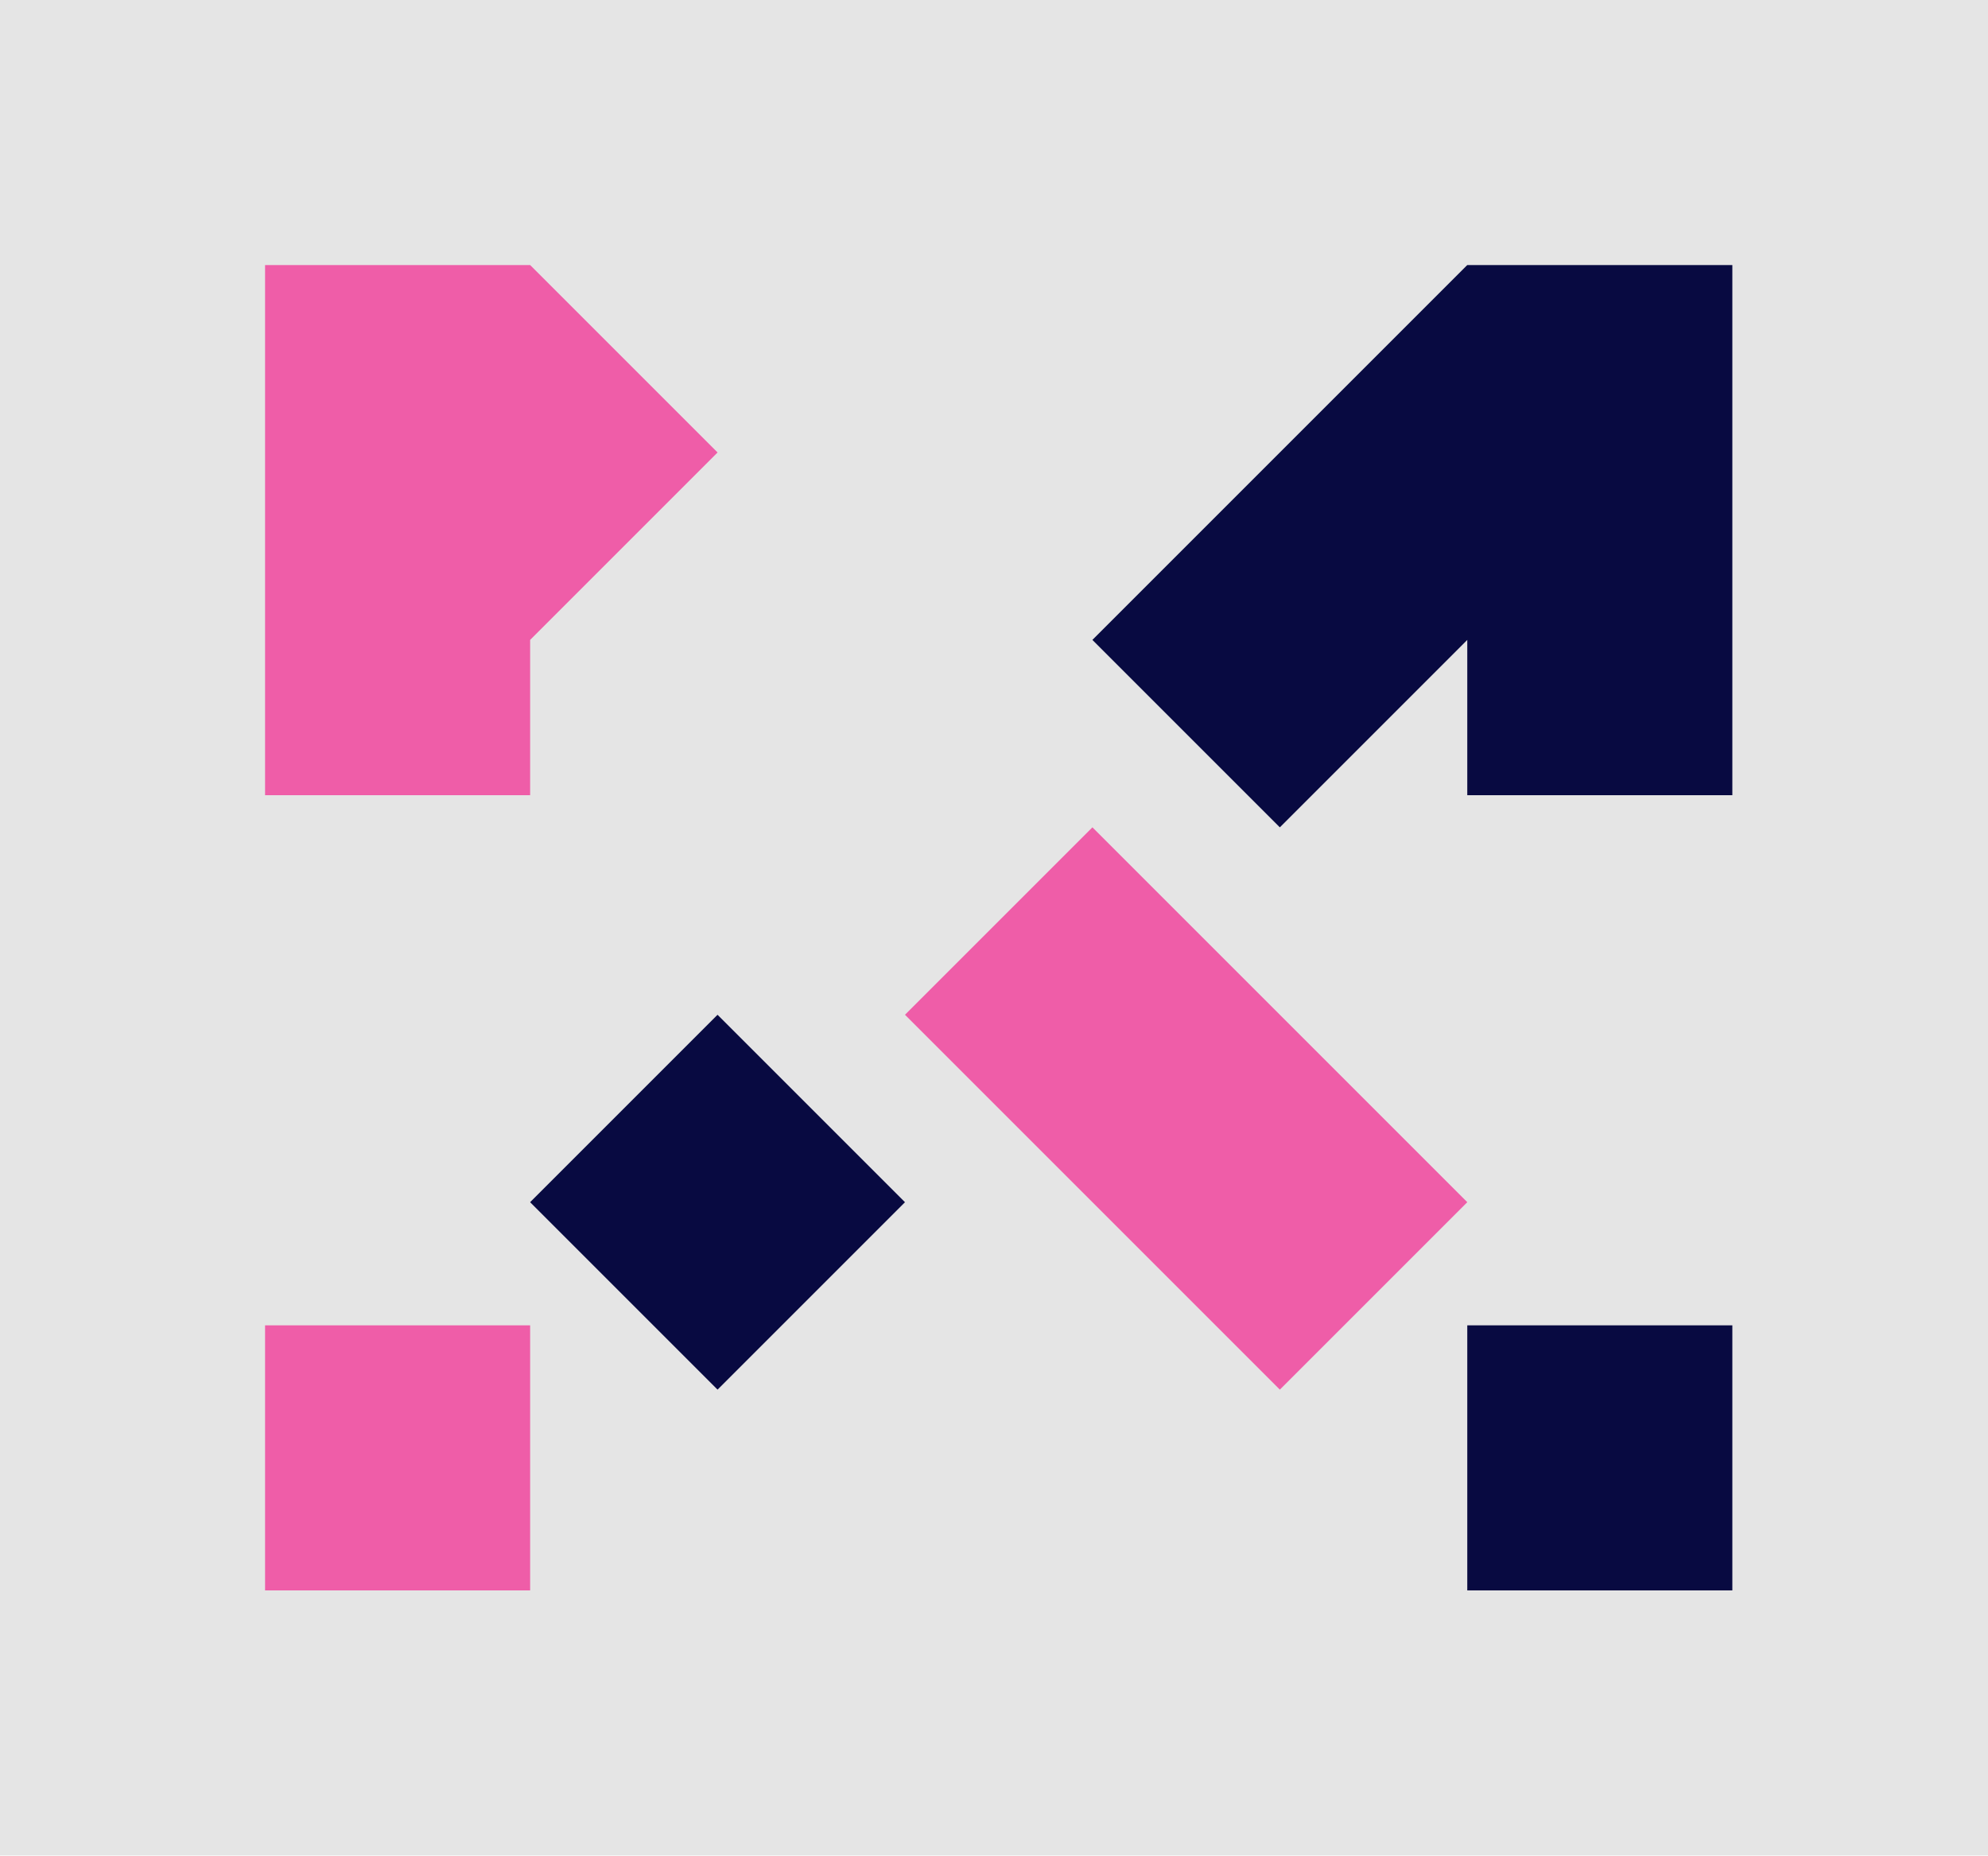
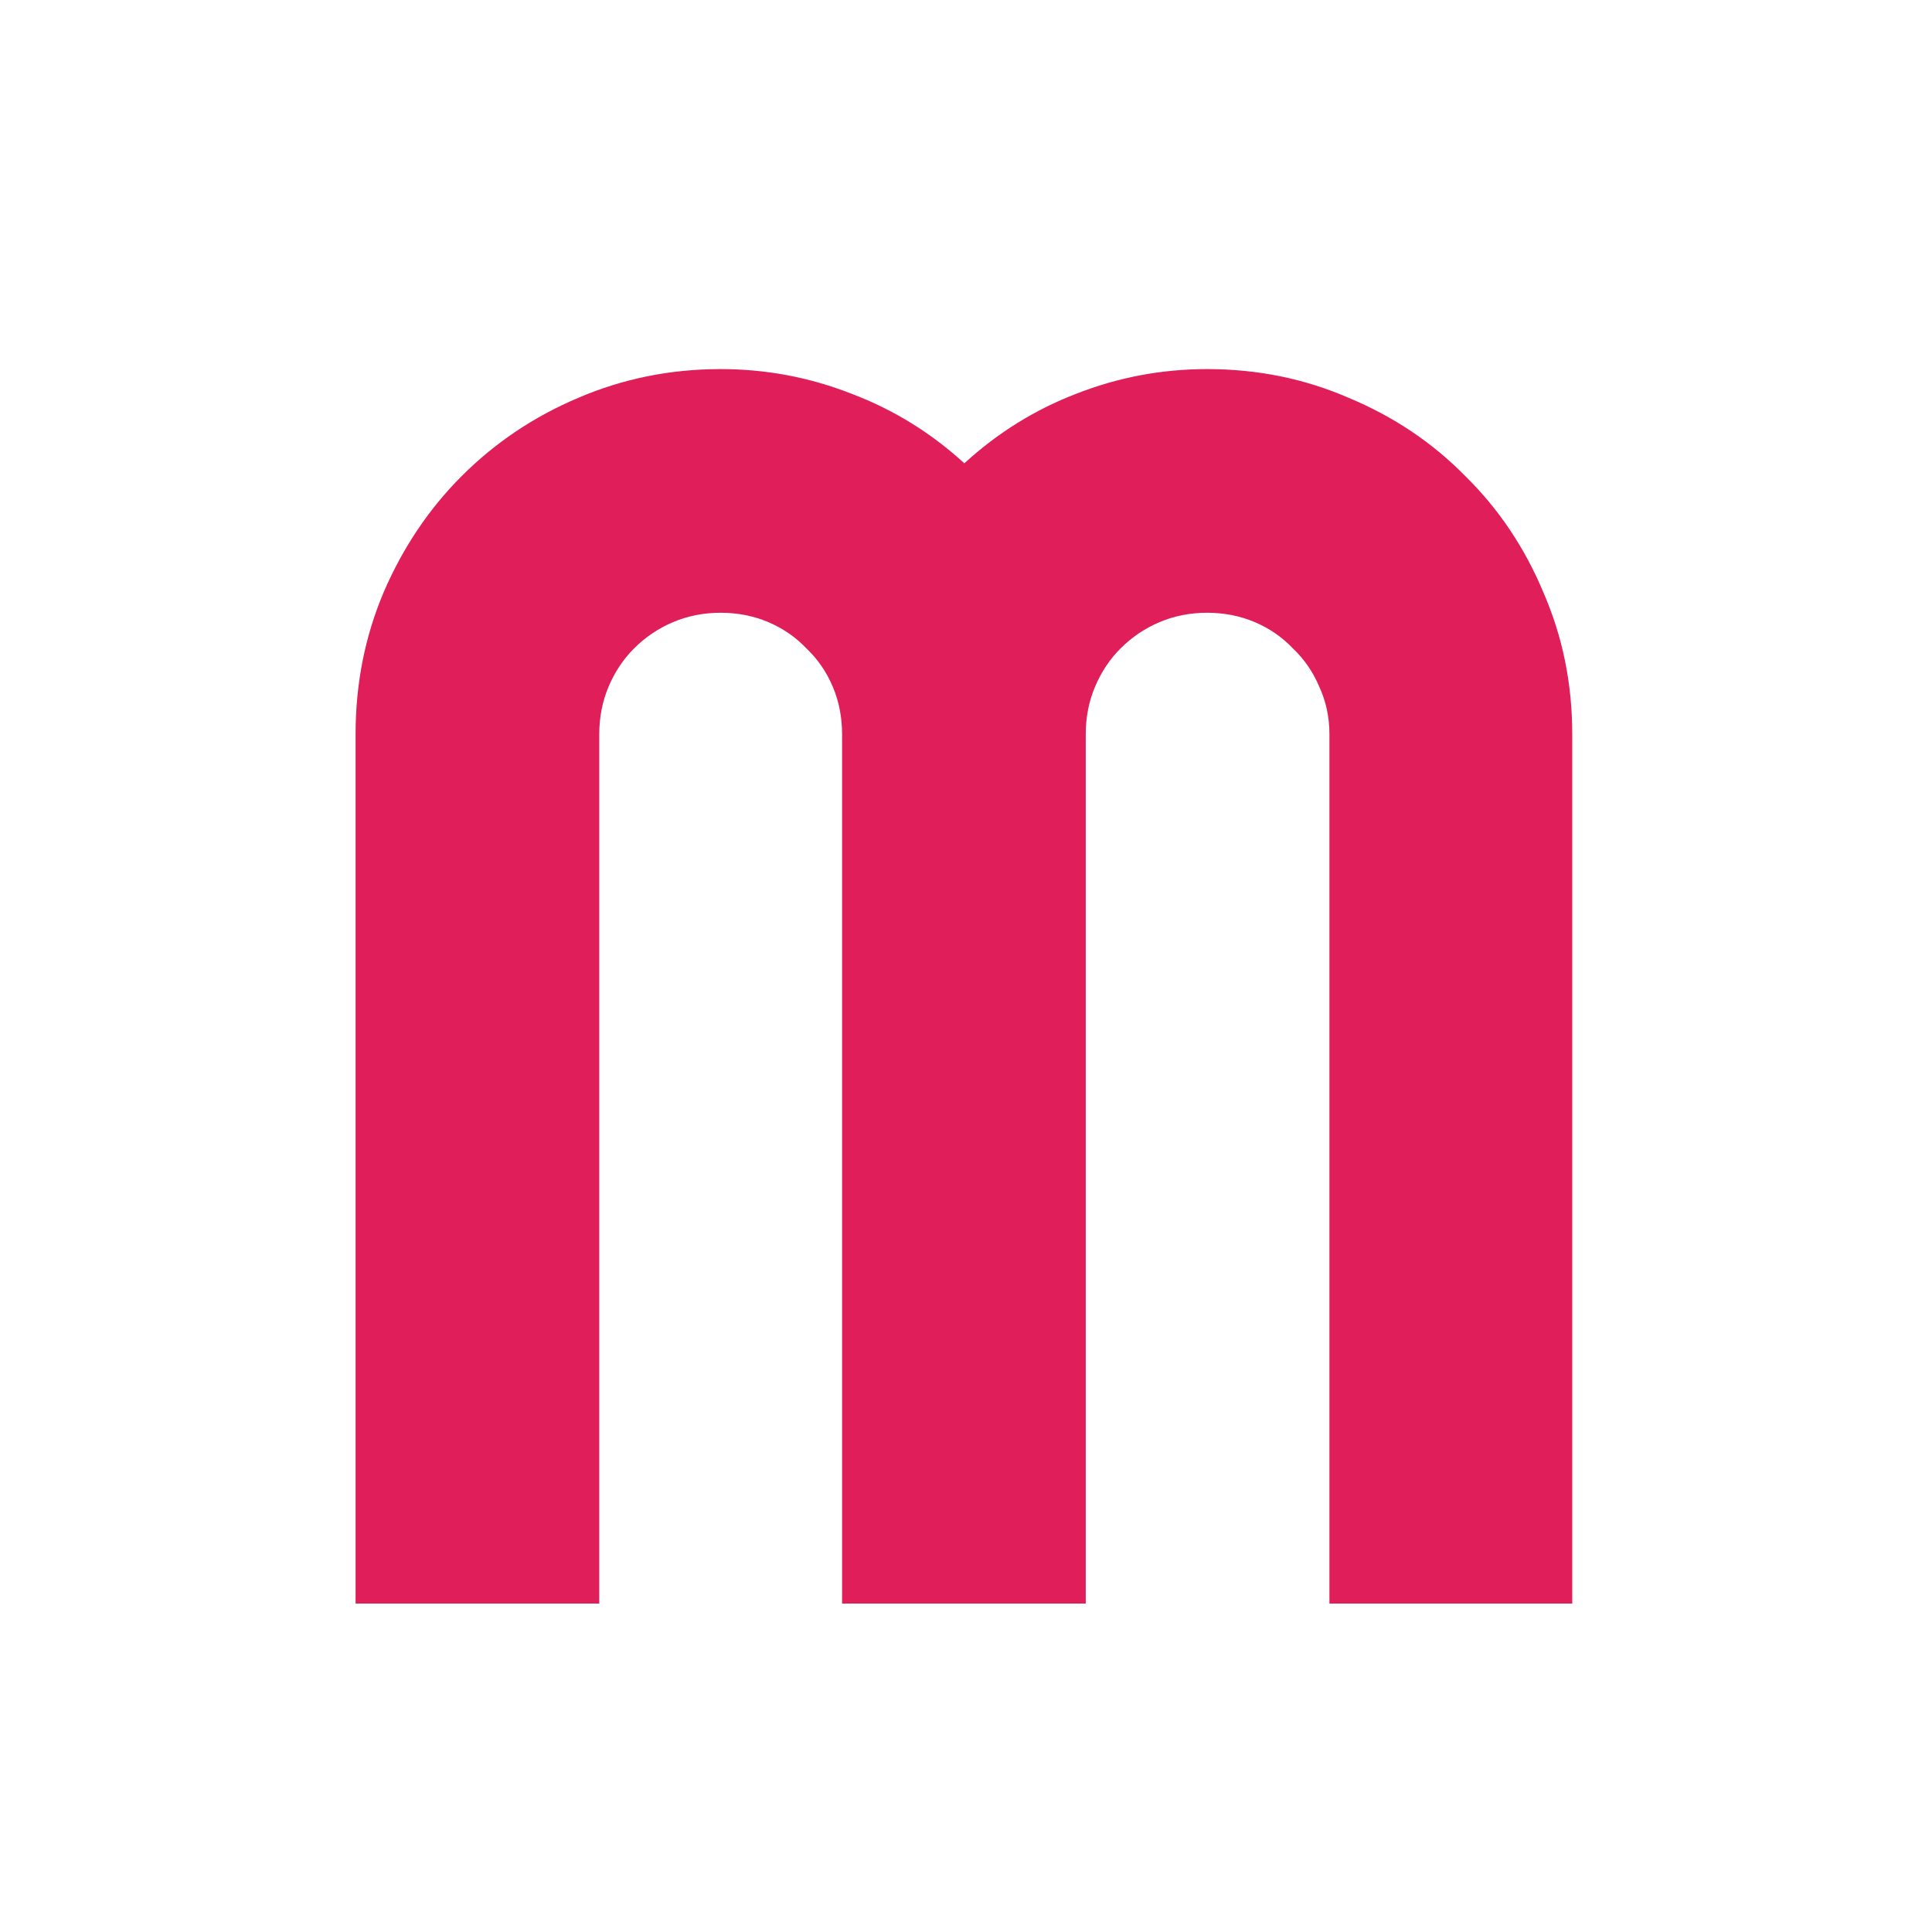
- <svg xmlns="http://www.w3.org/2000/svg" width="30" height="28" viewBox="0 0 30 28" fill="none">
-   <rect width="30" height="28" fill="#E5E5E5" />
-   <path d="M20.728 19.556L6.586 5.414M6 4V24" stroke="#EF5DA8" stroke-width="4" stroke-linejoin="bevel" stroke-dasharray="8 8" />
-   <path d="M23.556 5.414L9.414 19.556M24.142 4V24" stroke="#080A41" stroke-width="4" stroke-linejoin="bevel" stroke-dasharray="8 8" />
+ <svg xmlns="http://www.w3.org/2000/svg" width="100" height="100" viewBox="0 0 100 100" fill="none">
+   <path d="M81.379 83H68.811V38C68.811 37.121 68.635 36.301 68.283 35.539C67.961 34.777 67.507 34.118 66.921 33.562C66.364 32.976 65.705 32.522 64.943 32.199C64.182 31.877 63.361 31.716 62.482 31.716C61.603 31.716 60.783 31.877 60.022 32.199C59.26 32.522 58.586 32.976 58 33.562C57.443 34.118 57.004 34.777 56.682 35.539C56.359 36.301 56.198 37.121 56.198 38V83H43.586V38C43.586 37.121 43.425 36.301 43.102 35.539C42.78 34.777 42.326 34.118 41.74 33.562C41.184 32.976 40.524 32.522 39.763 32.199C39.001 31.877 38.181 31.716 37.302 31.716C36.423 31.716 35.602 31.877 34.841 32.199C34.079 32.522 33.405 32.976 32.819 33.562C32.263 34.118 31.823 34.777 31.501 35.539C31.179 36.301 31.018 37.121 31.018 38V83H18.405V38C18.405 35.393 18.889 32.946 19.855 30.661C20.852 28.347 22.199 26.34 23.898 24.641C25.627 22.912 27.634 21.564 29.919 20.598C32.233 19.602 34.694 19.104 37.302 19.104C39.645 19.104 41.901 19.528 44.069 20.378C46.237 21.198 48.185 22.399 49.914 23.981C51.643 22.399 53.576 21.198 55.715 20.378C57.883 19.528 60.139 19.104 62.482 19.104C65.09 19.104 67.536 19.602 69.821 20.598C72.136 21.564 74.143 22.912 75.842 24.641C77.57 26.34 78.918 28.347 79.885 30.661C80.881 32.946 81.379 35.393 81.379 38V83Z" fill="#E01E5A" />
</svg>
